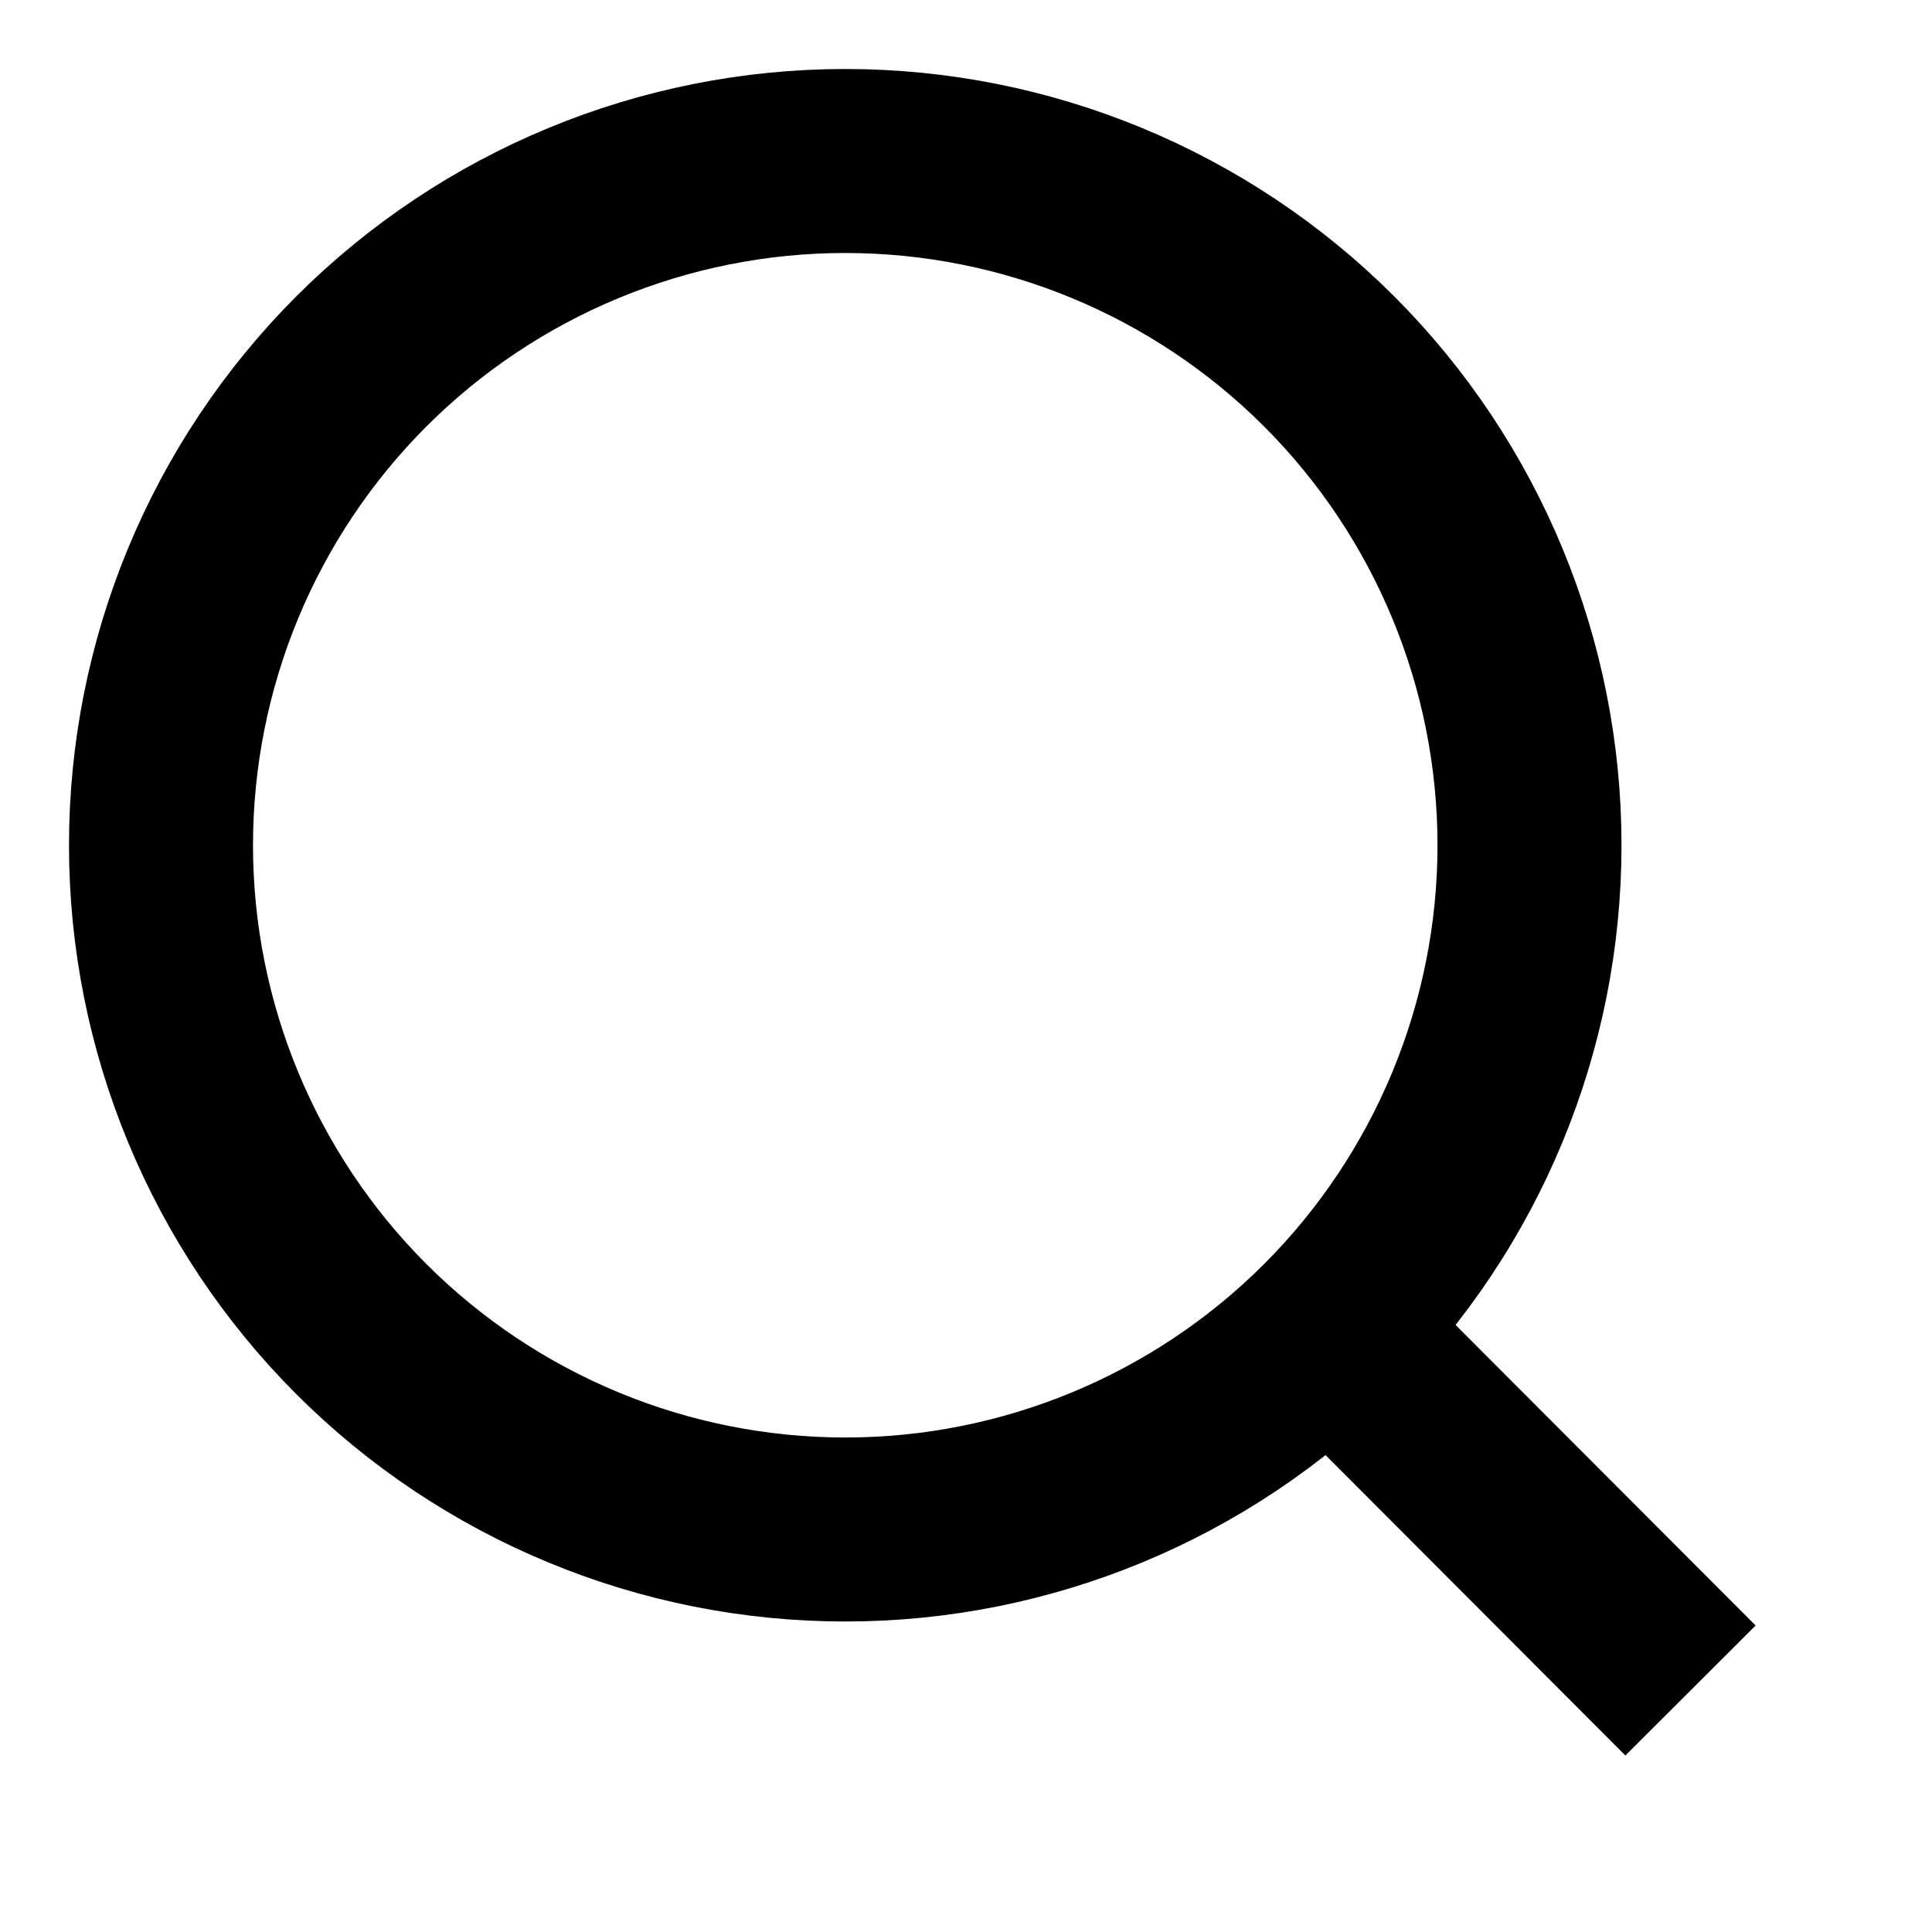
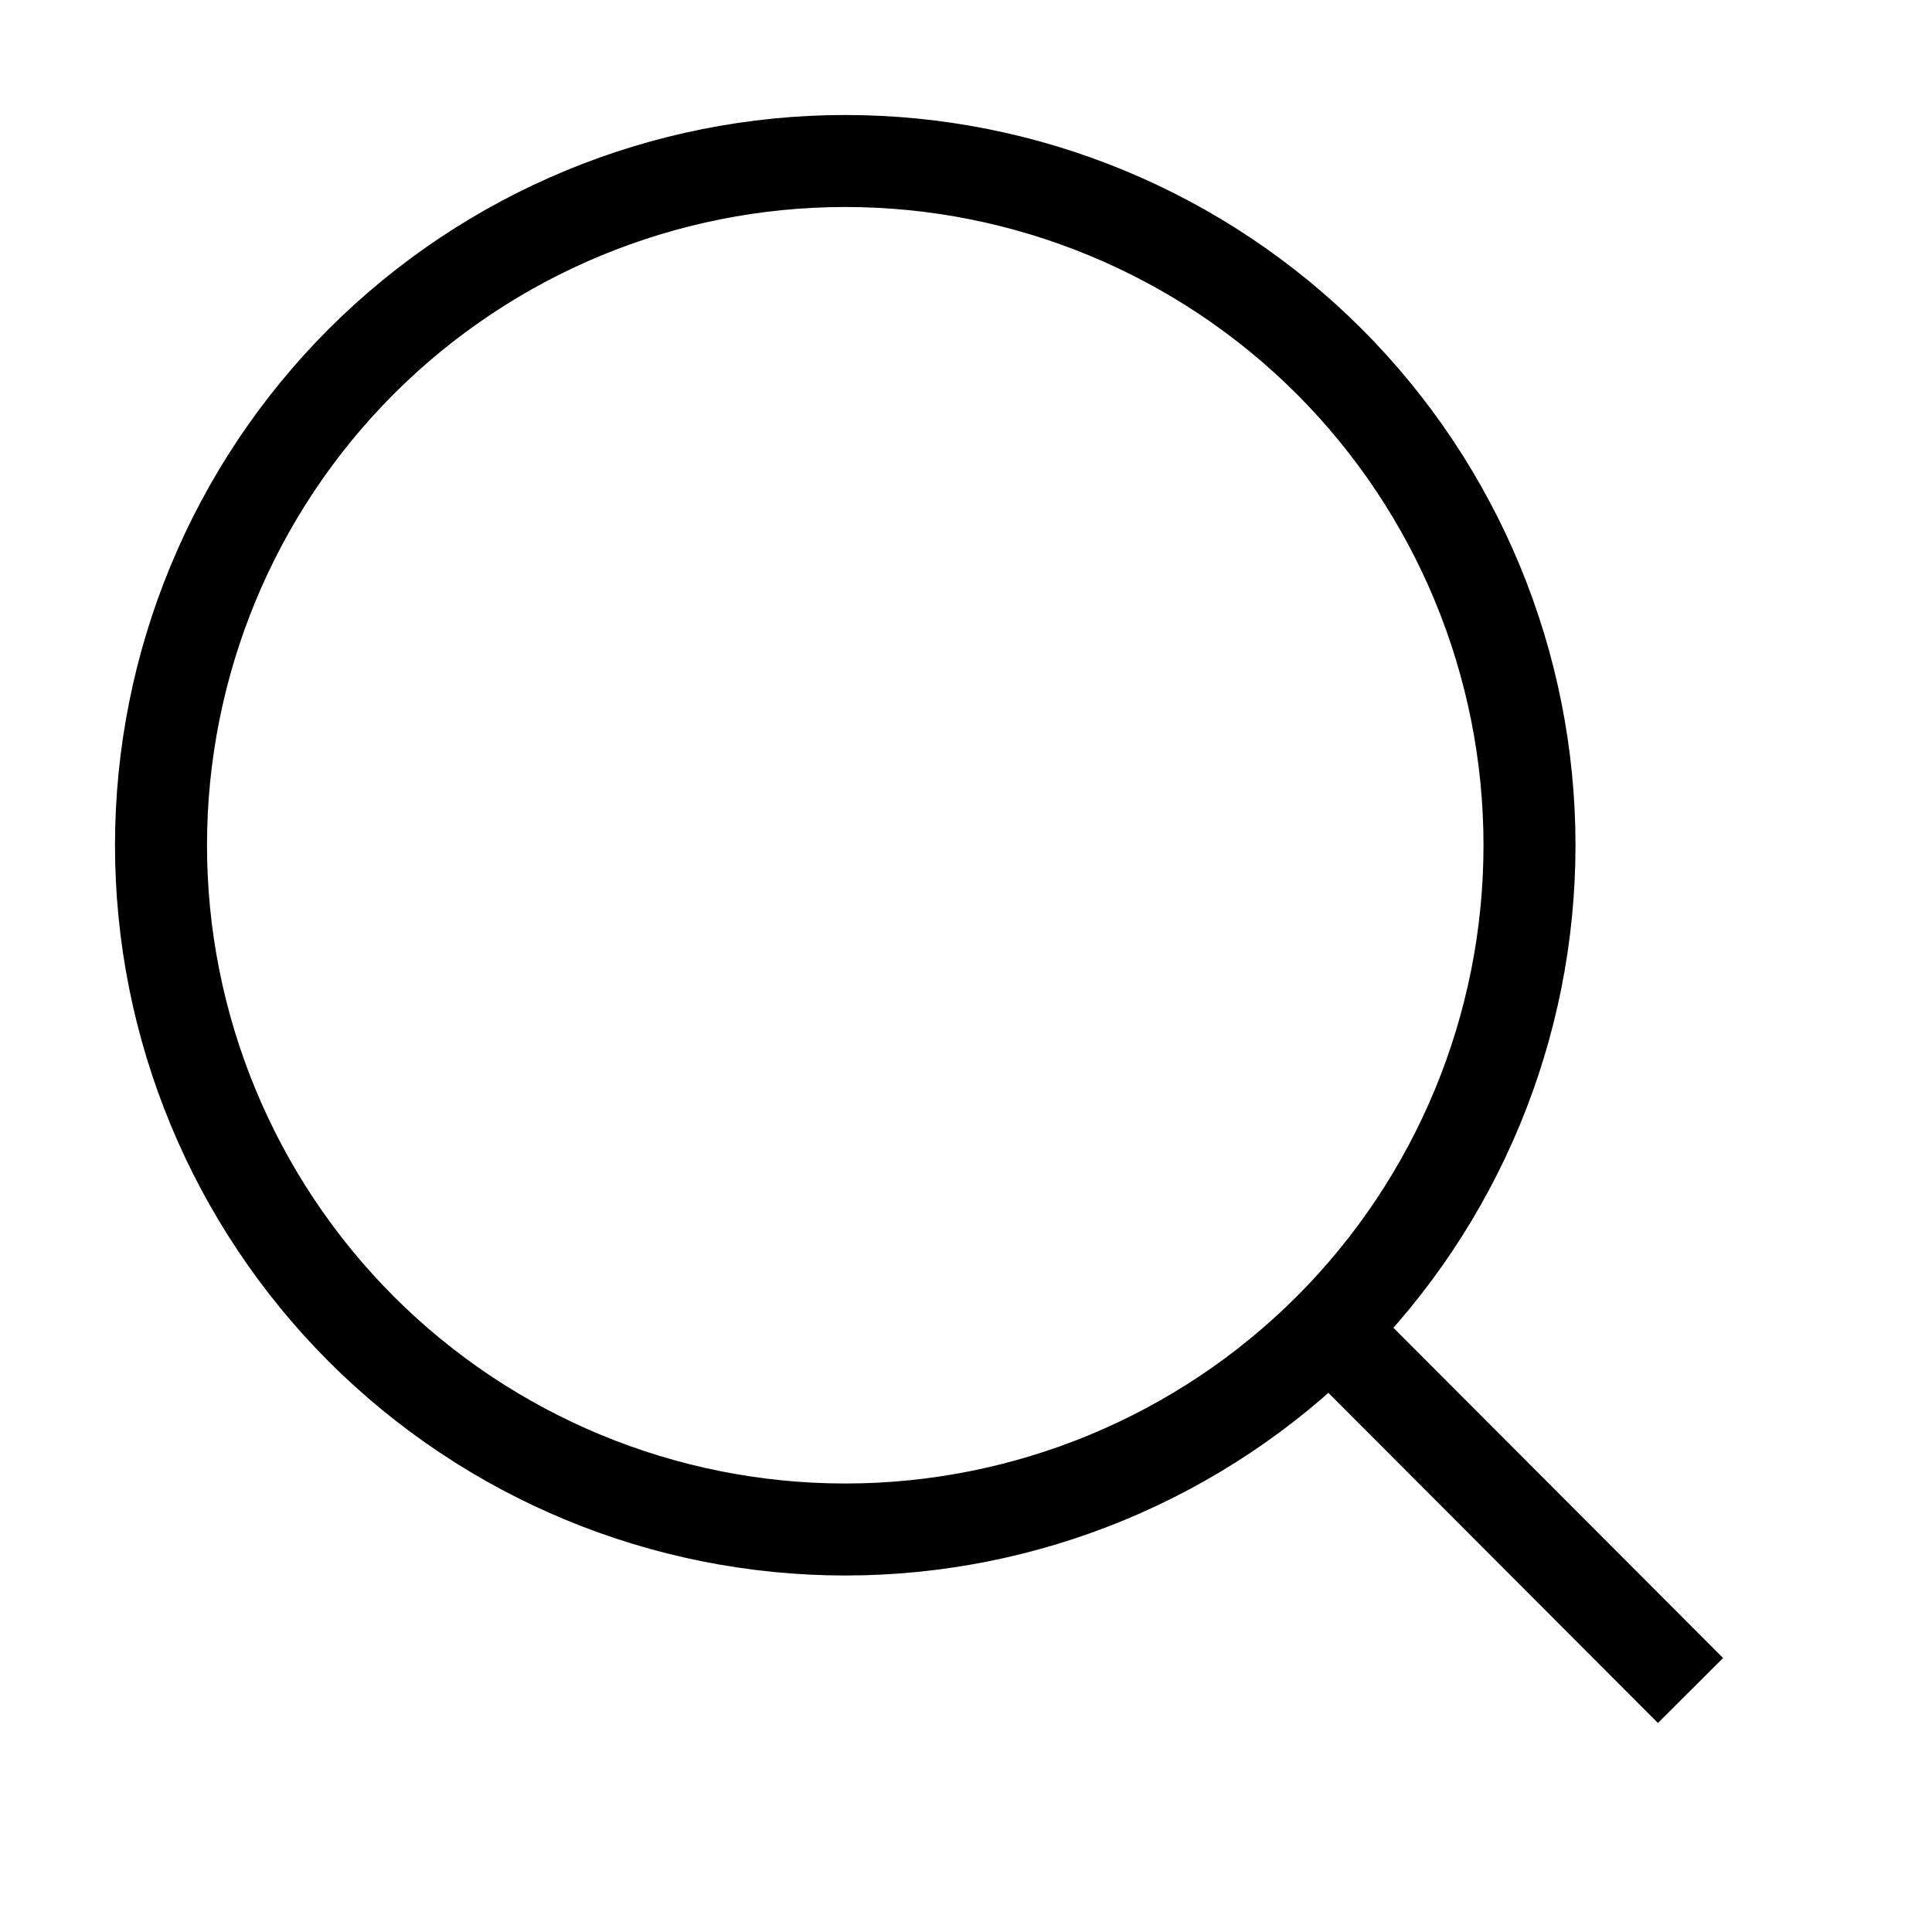
<svg xmlns="http://www.w3.org/2000/svg" width="21" height="21" viewBox="0 0 21 21" fill="none">
-   <path d="M18.375 18.375L14.45 14.443L18.375 18.375ZM16.625 9.188C16.625 11.16 15.841 13.052 14.447 14.447C13.052 15.841 11.16 16.625 9.188 16.625C7.215 16.625 5.323 15.841 3.928 14.447C2.534 13.052 1.75 11.16 1.75 9.188C1.75 7.215 2.534 5.323 3.928 3.928C5.323 2.534 7.215 1.75 9.188 1.75C11.16 1.75 13.052 2.534 14.447 3.928C15.841 5.323 16.625 7.215 16.625 9.188V9.188Z" stroke="black" stroke-width="2" stroke-linecap="round" />
+   <path d="M18.375 18.375L14.45 14.443L18.375 18.375ZM16.625 9.188C16.625 11.16 15.841 13.052 14.447 14.447C13.052 15.841 11.16 16.625 9.188 16.625C7.215 16.625 5.323 15.841 3.928 14.447C2.534 13.052 1.75 11.16 1.75 9.188C1.75 7.215 2.534 5.323 3.928 3.928C5.323 2.534 7.215 1.75 9.188 1.75C11.16 1.75 13.052 2.534 14.447 3.928C15.841 5.323 16.625 7.215 16.625 9.188V9.188Z" stroke="black" stroke-linecap="round" />
</svg>
